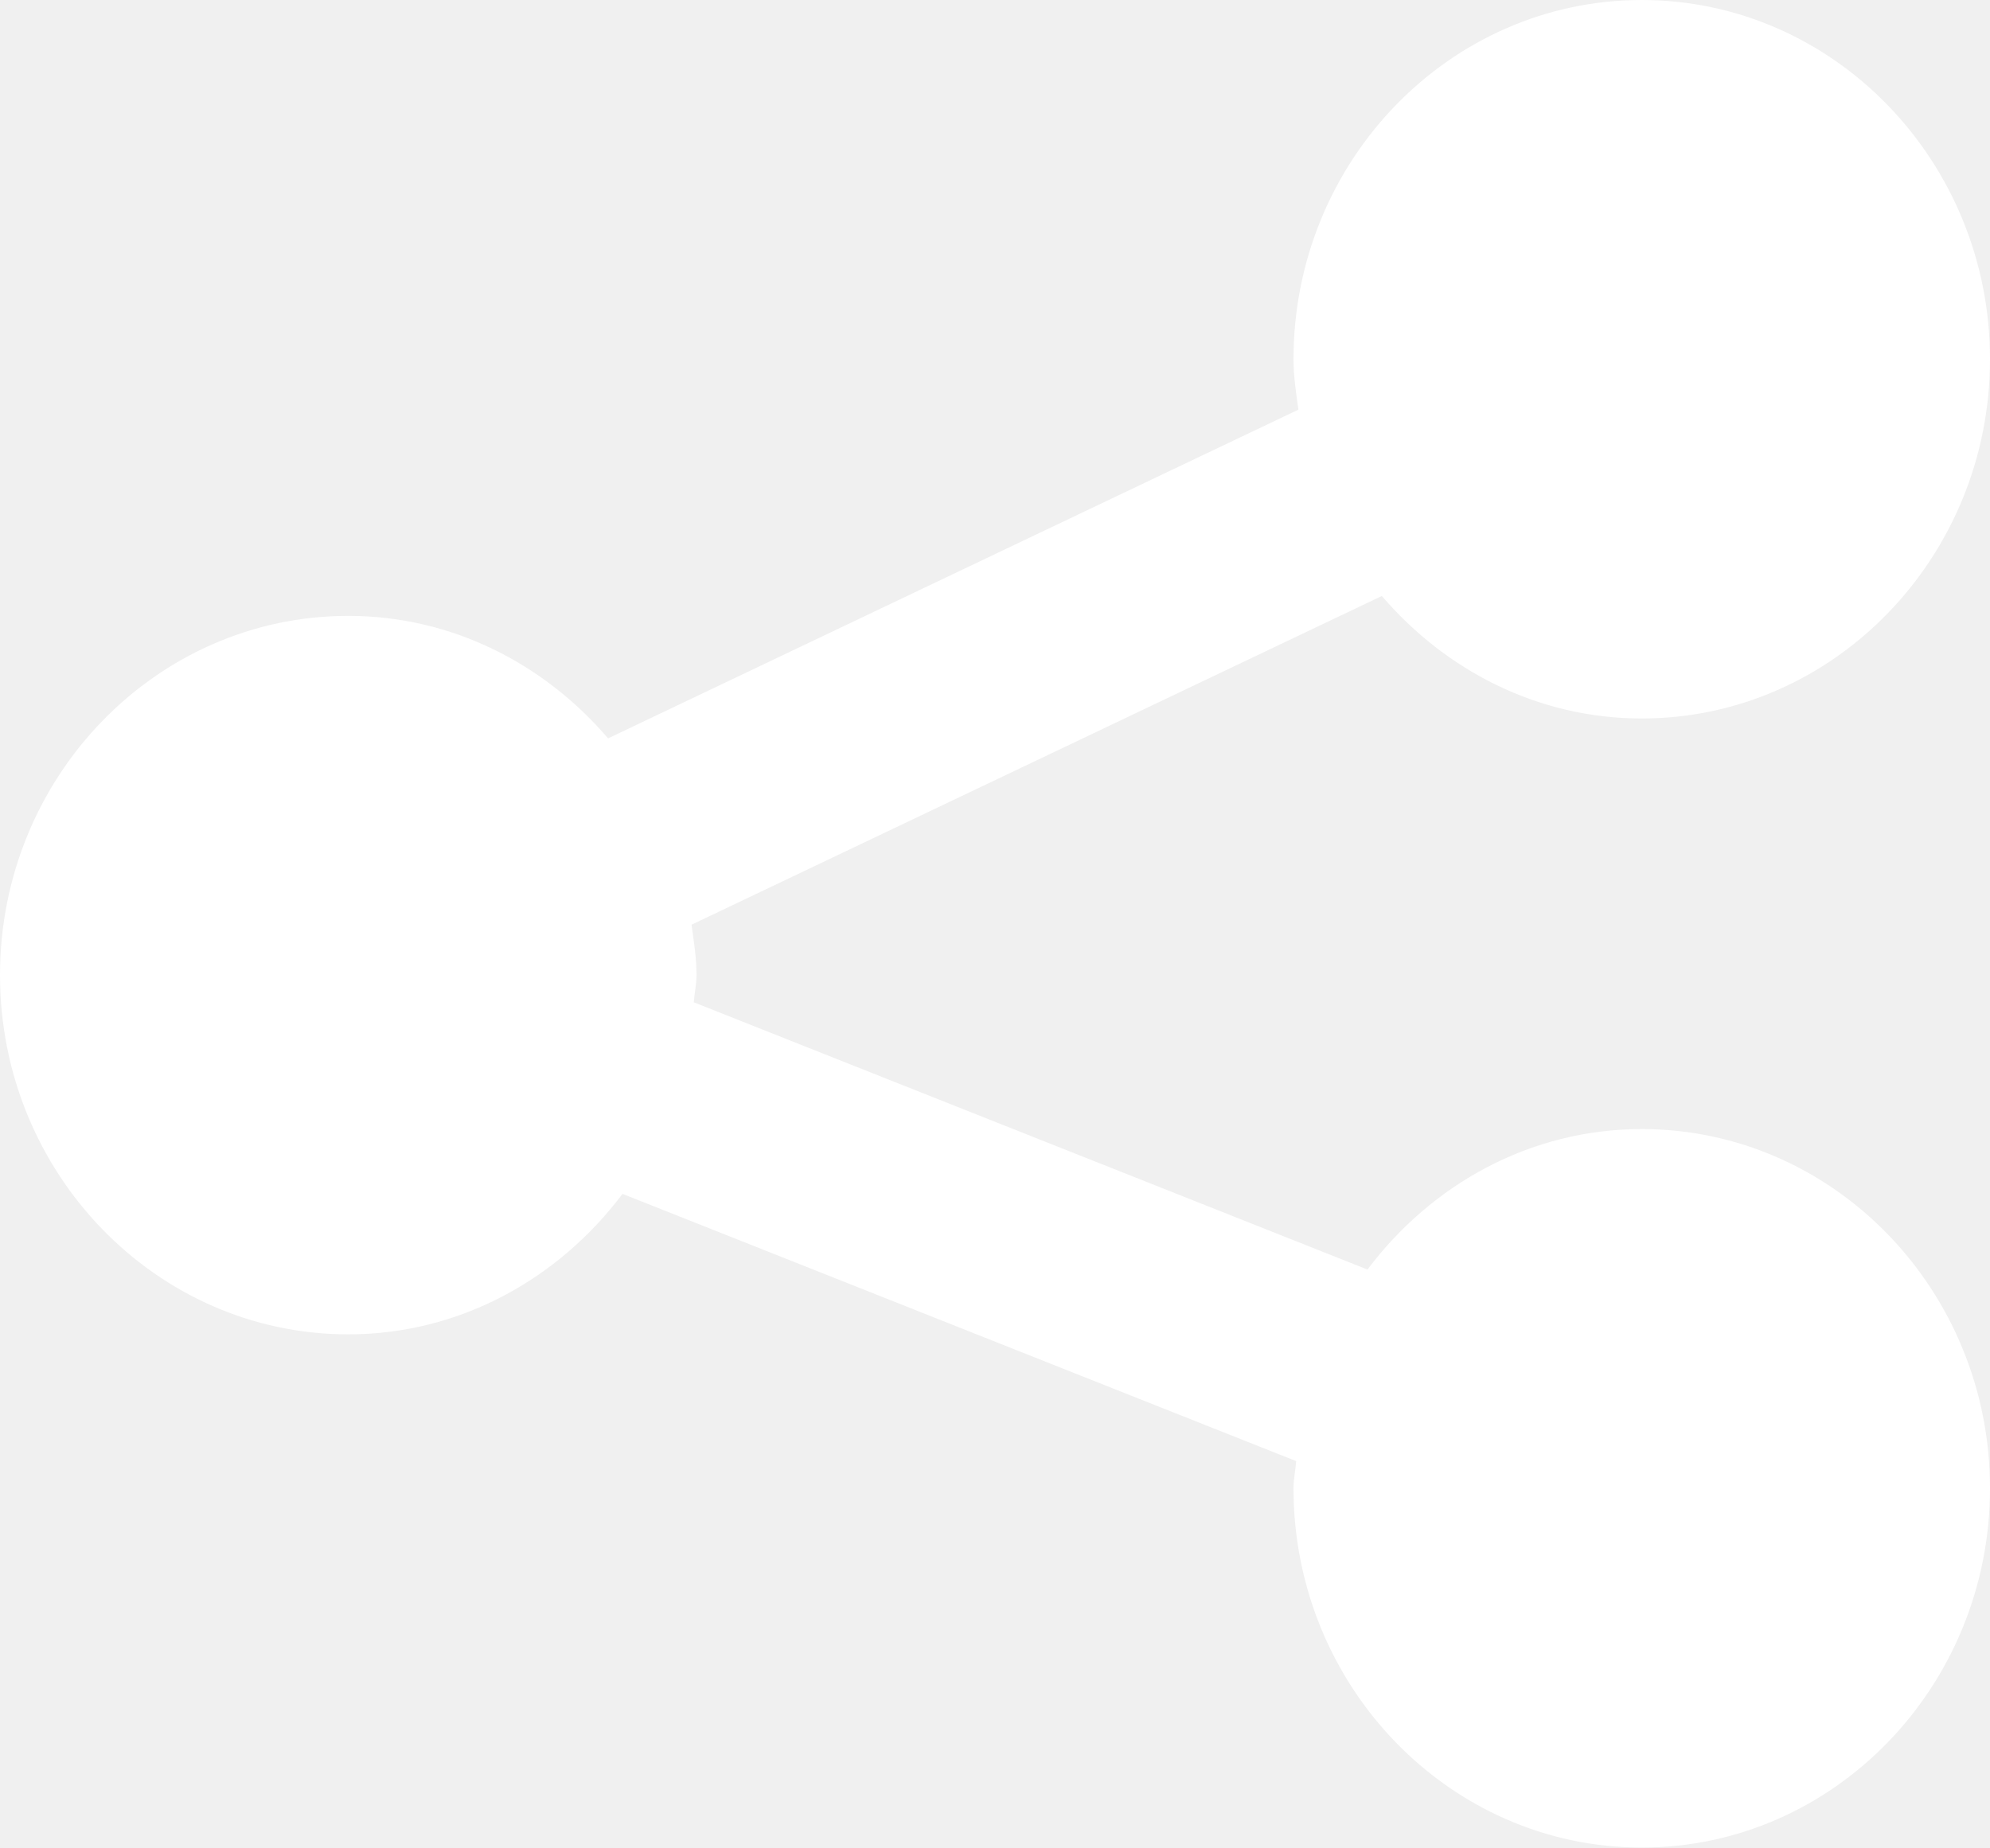
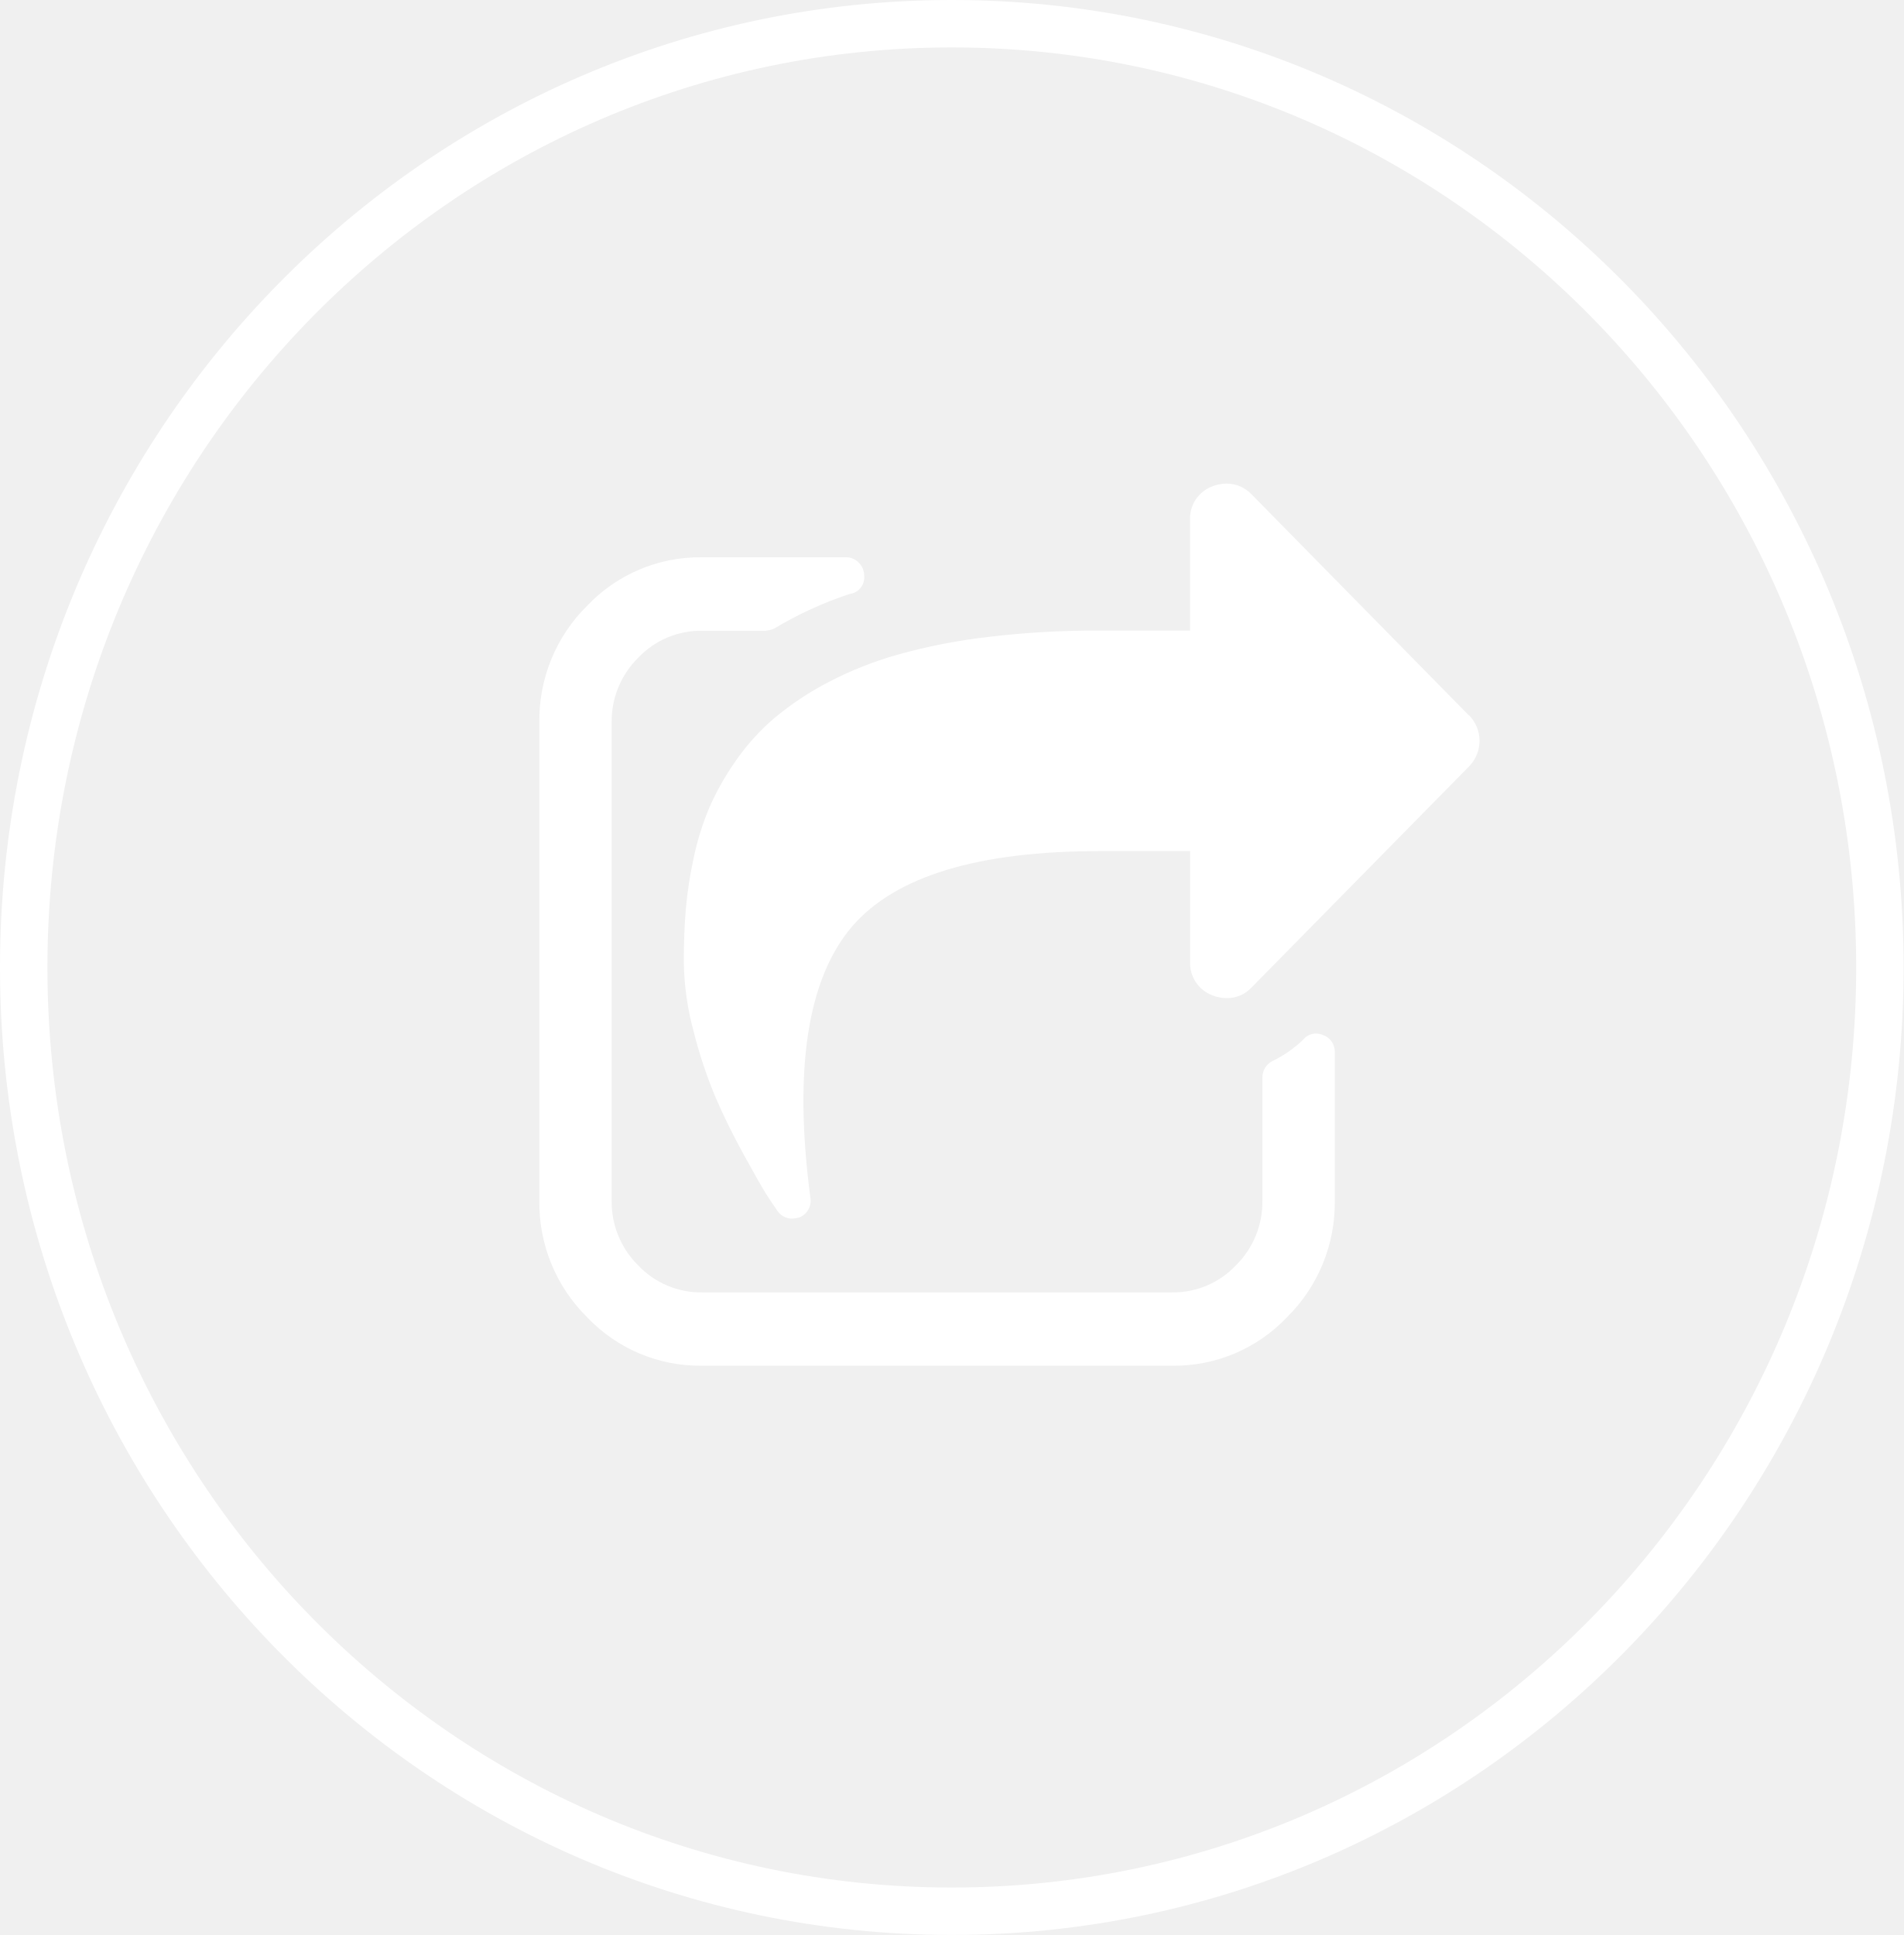
- <svg xmlns="http://www.w3.org/2000/svg" width="28px" height="26px" viewBox="0 0 28 26" version="1.1">
-   <defs />
-   <g id="Page-1" stroke="none" stroke-width="1" fill="none" fill-rule="evenodd">
-     <g id="Components-styled-(T)-" transform="translate(-578, -35)" fill="#FFFFFF" fill-rule="nonzero">
-       <g id="share-(2)" transform="translate(578, 35)">
-         <path d="M23.1,15.889 C21.526,15.889 20.138,16.672 19.241,17.866 L9.762,14.105 C9.772,13.976 9.8,13.853 9.8,13.722 C9.8,13.479 9.763,13.247 9.73,13.013 L19.443,8.387 C20.342,9.436 21.64,10.111 23.1,10.111 C25.801,10.111 28,7.843 28,5.056 C28,2.268 25.801,0 23.1,0 C20.398,0 18.2,2.268 18.2,5.056 C18.2,5.299 18.237,5.531 18.269,5.765 L8.556,10.391 C7.658,9.342 6.36,8.667 4.9,8.667 C2.198,8.667 0,10.935 0,13.722 C0,16.51 2.198,18.778 4.9,18.778 C6.474,18.778 7.862,17.994 8.759,16.801 L18.238,20.562 C18.228,20.691 18.2,20.814 18.2,20.944 C18.2,23.732 20.398,26 23.1,26 C25.802,26 28,23.732 28,20.944 C28,18.157 25.802,15.889 23.1,15.889 Z" id="Shape" />
+ <svg xmlns="http://www.w3.org/2000/svg" width="40.143" height="40.805" viewBox="0 0 40.143 40.805">
+   <defs>
+     <style>.a,.d{fill:none;}.b{clip-path:url(#a);}.c{fill:#fff;}.d{stroke:#fff;}.e{stroke:none;}</style>
+     <clipPath id="a">
+       <rect class="a" width="40.143" height="40.805" />
+     </clipPath>
+   </defs>
+   <g class="b">
+     <g transform="translate(11.374 10.201)">
+       <g transform="translate(0 0)">
+         <path class="c" d="M89.633,23.153,85.059,18.5a.728.728,0,0,0-.536-.23.819.819,0,0,0-.3.06.724.724,0,0,0-.465.714v2.325H81.854a19.154,19.154,0,0,0-2.341.133,12.445,12.445,0,0,0-1.9.369,7.659,7.659,0,0,0-1.483.587A6.335,6.335,0,0,0,75,23.208a4.693,4.693,0,0,0-.816.9,5.583,5.583,0,0,0-.56.987,5.769,5.769,0,0,0-.333,1.066,8.48,8.48,0,0,0-.167,1.09q-.042.509-.042,1.1a5.886,5.886,0,0,0,.209,1.478,9.748,9.748,0,0,0,.459,1.38q.25.581.59,1.2t.471.829q.131.206.25.375a.371.371,0,0,0,.31.157.637.637,0,0,0,.143-.024.374.374,0,0,0,.238-.412q-.536-4.069.882-5.728,1.37-1.586,5.218-1.586H83.76v2.325a.724.724,0,0,0,.465.715.816.816,0,0,0,.3.06.7.7,0,0,0,.536-.23l4.575-4.65a.769.769,0,0,0,0-1.09Z" transform="translate(-70.036 -18.273)" />
+         <path class="c" d="M16.523,64.894a.35.35,0,0,0-.417.1,2.51,2.51,0,0,1-.643.448.382.382,0,0,0-.215.351v2.592a1.881,1.881,0,0,1-.56,1.368,1.821,1.821,0,0,1-1.346.569H3.431a1.821,1.821,0,0,1-1.346-.569,1.881,1.881,0,0,1-.56-1.368V58.306a1.881,1.881,0,0,1,.56-1.368,1.82,1.82,0,0,1,1.346-.569H4.765a.543.543,0,0,0,.191-.048,7.893,7.893,0,0,1,1.584-.727.352.352,0,0,0,.31-.387.376.376,0,0,0-.113-.272.364.364,0,0,0-.268-.115H3.431a3.278,3.278,0,0,0-2.424,1.023A3.387,3.387,0,0,0,0,58.306V68.381a3.387,3.387,0,0,0,1.007,2.464,3.278,3.278,0,0,0,2.424,1.023h9.912a3.278,3.278,0,0,0,2.424-1.023,3.387,3.387,0,0,0,1.007-2.464V65.245A.366.366,0,0,0,16.523,64.894Z" transform="translate(0 -53.269)" />
      </g>
+     </g>
+     <g class="d">
+       <ellipse class="e" cx="20.072" cy="20.402" rx="20.072" ry="20.402" />
+       <ellipse class="a" cx="20.072" cy="20.402" rx="19.572" ry="19.902" />
    </g>
  </g>
</svg>
